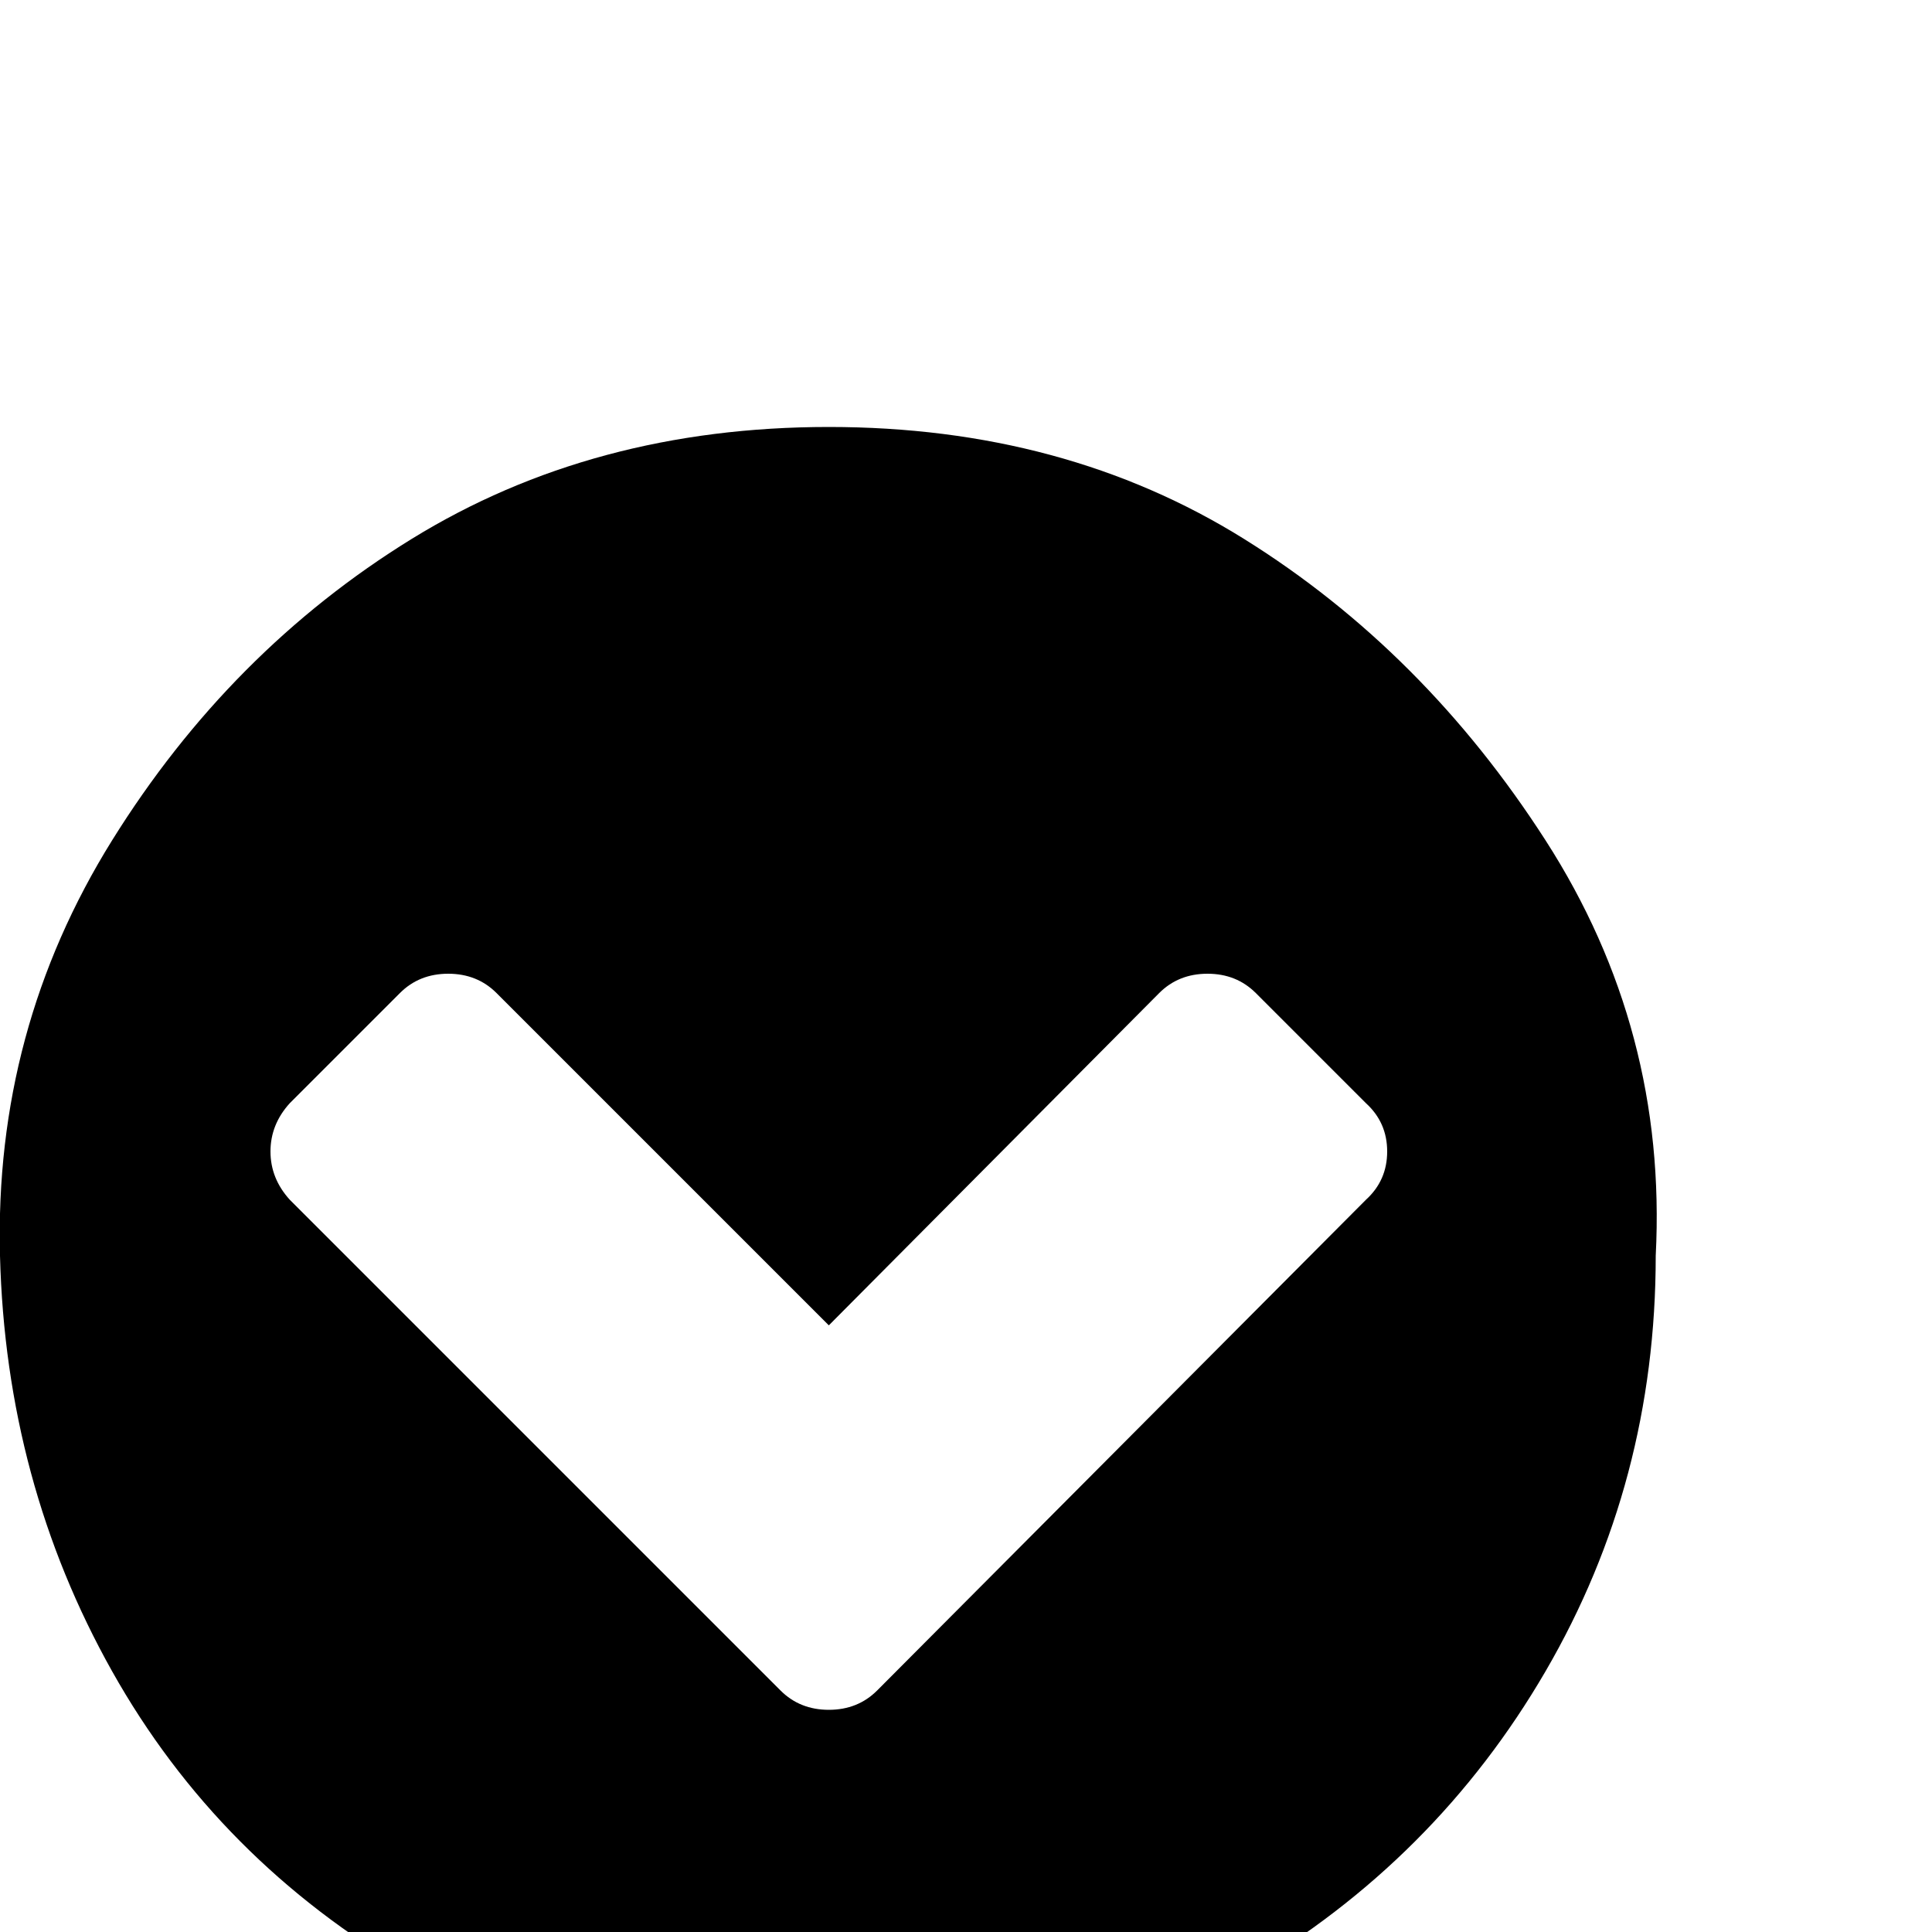
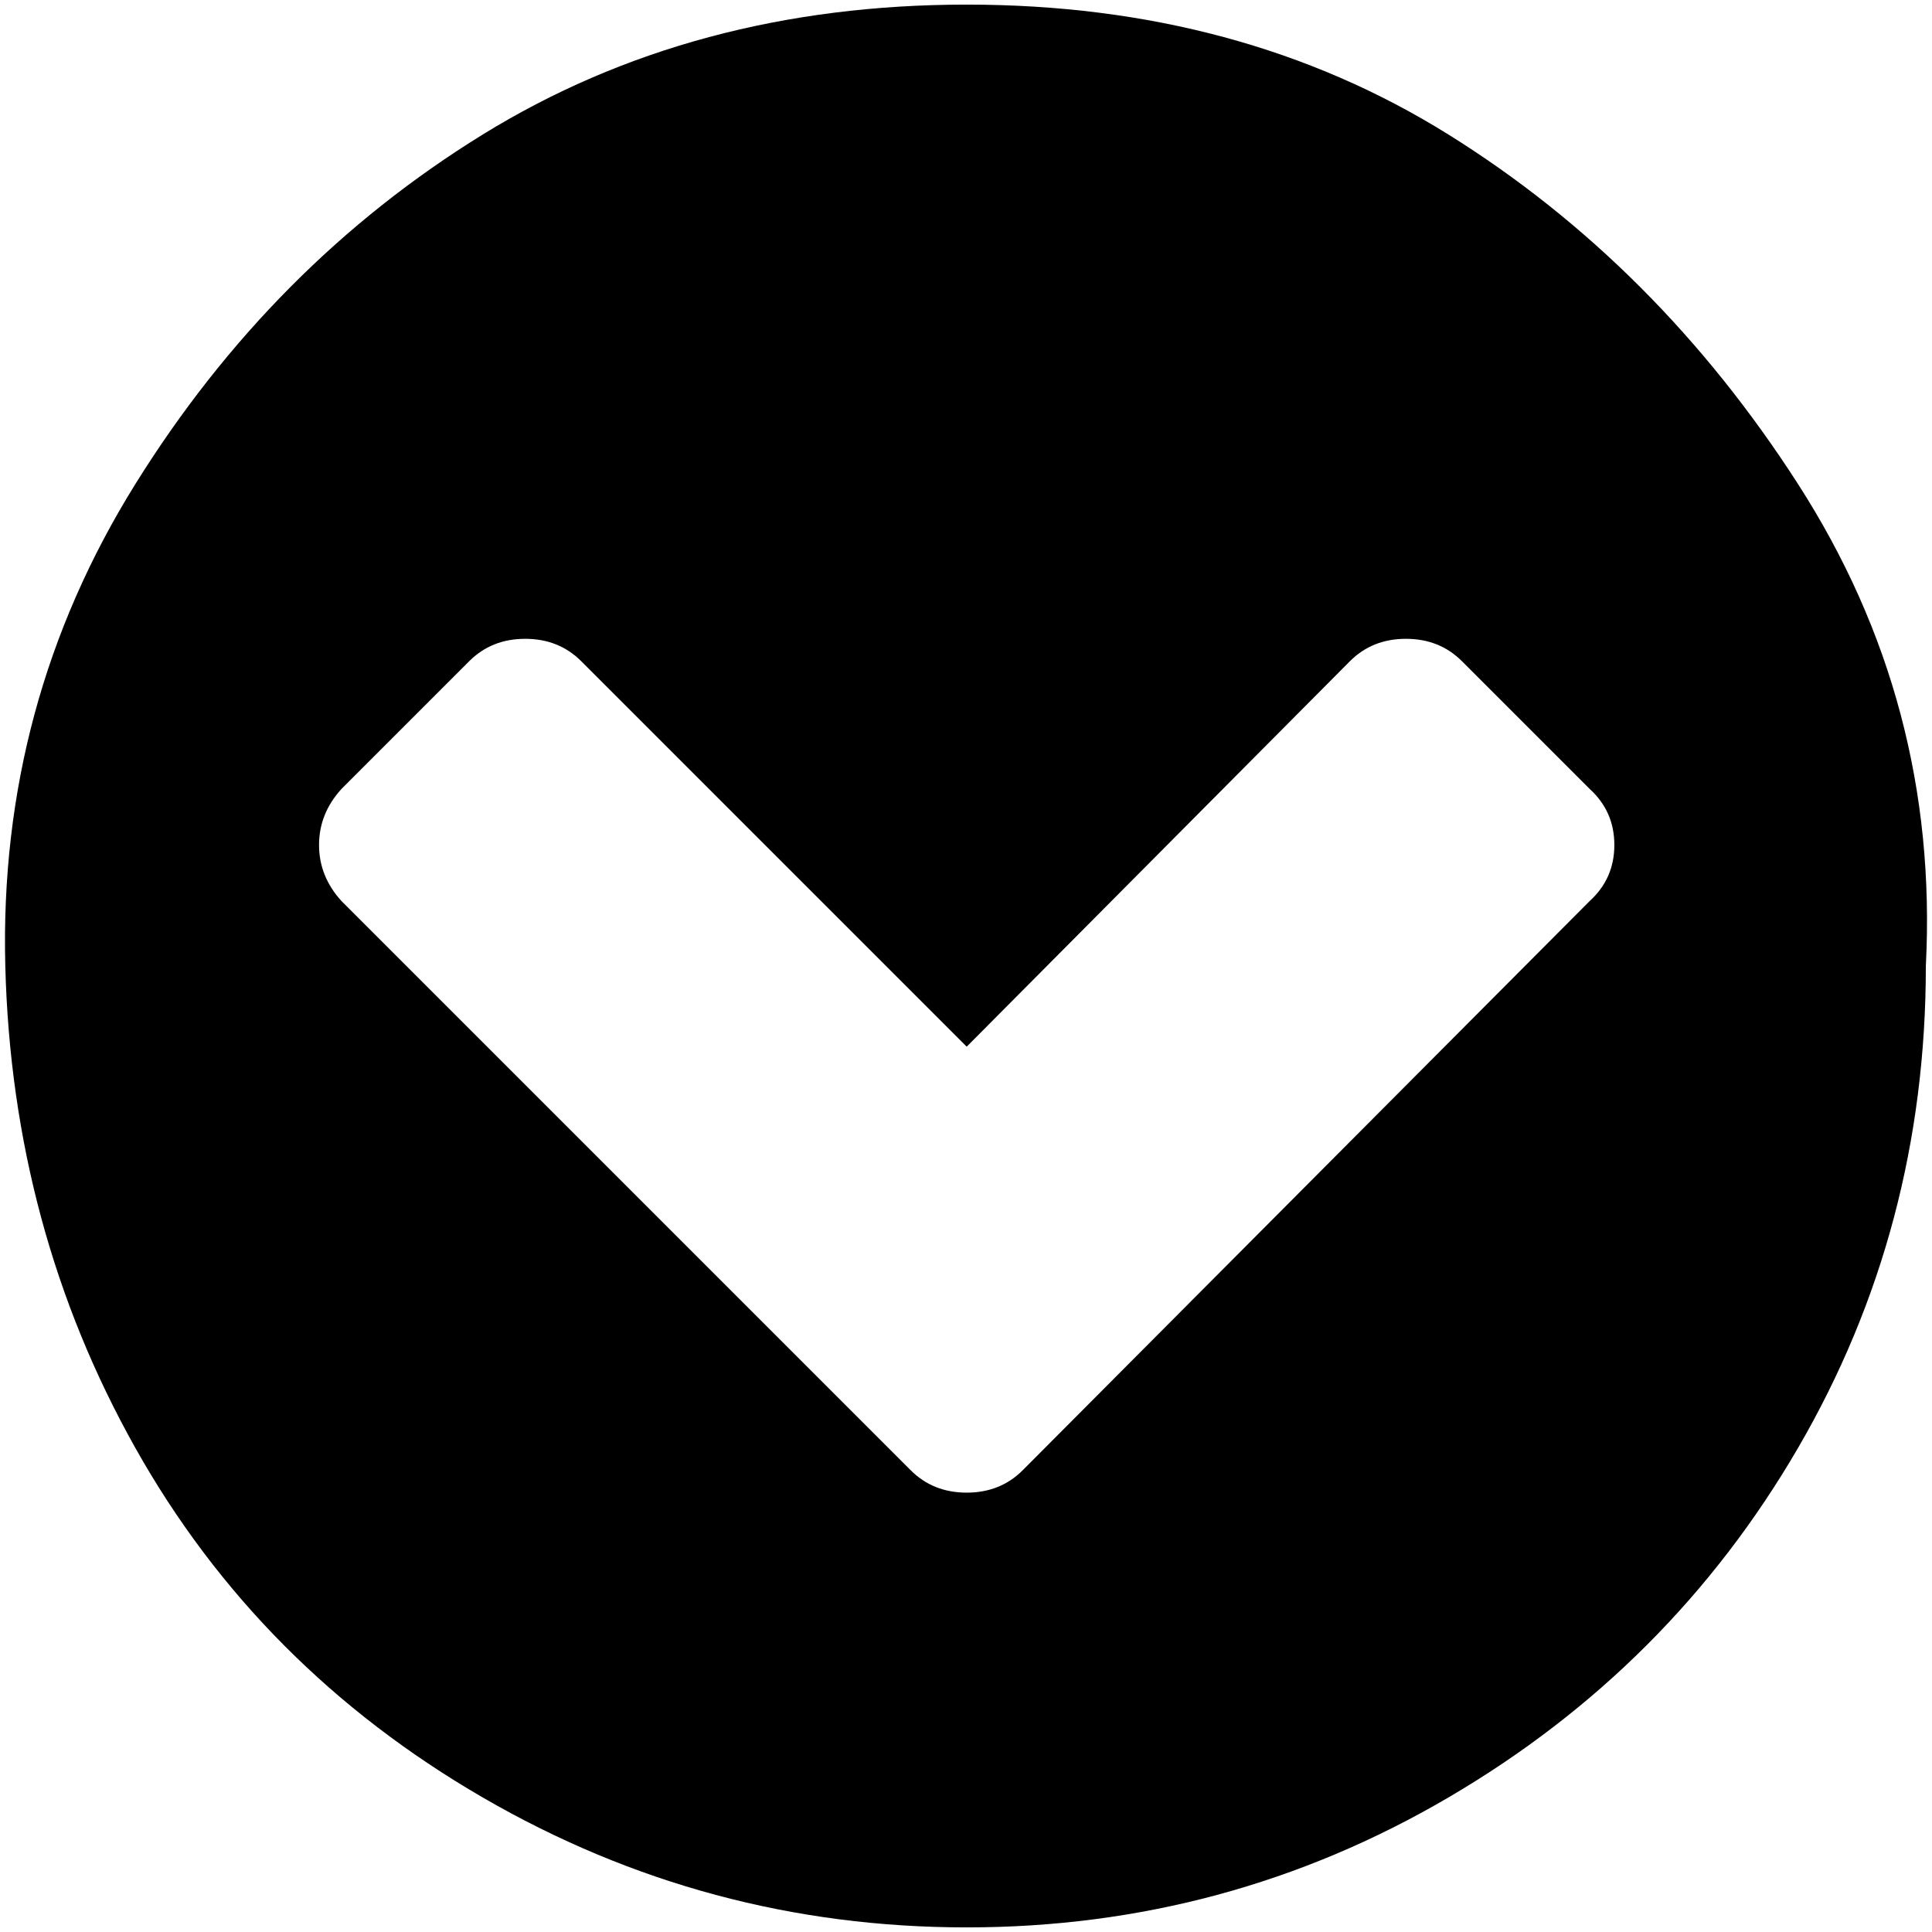
- <svg xmlns="http://www.w3.org/2000/svg" viewBox="0 -1000 1000 1000">
-   <path fill="#000000" d="M454 -125L707 -379Q718 -389 718 -404Q718 -419 707 -429L650 -486Q640 -496 625 -496Q610 -496 600 -486L429 -314L257 -486Q247 -496 232 -496Q217 -496 207 -486L150 -429Q140 -418 140 -404Q140 -390 150 -379L404 -125Q414 -115 429 -115Q444 -115 454 -125ZM857 -350Q857 -233 800 -135Q743 -37 644 21Q545 79 429 79Q313 79 213 21Q113 -37 58 -135Q3 -233 0 -350Q-3 -467 58 -565Q119 -663 213 -721Q307 -779 429 -779Q551 -779 644 -721Q737 -663 800 -565Q863 -467 857 -350Z" />
+ <svg xmlns="http://www.w3.org/2000/svg" viewBox="0 -1000 1000 1000" version="1.1" id="svg1204">
+   <defs id="defs1208" />
+   <path d="m 529.358,-239.013 293.466,-294.626 q 12.759,-11.599 12.759,-28.999 0,-17.399 -12.759,-28.999 l -66.117,-66.117 q -11.599,-11.599 -28.999,-11.599 -17.399,0 -28.999,11.599 L 500.359,-458.242 300.849,-657.752 q -11.599,-11.599 -28.999,-11.599 -17.399,0 -28.999,11.599 l -66.117,66.117 q -11.599,12.759 -11.599,28.999 0,16.239 11.599,28.999 l 294.626,294.626 q 11.599,11.599 28.999,11.599 17.399,0 28.999,-11.599 z M 996.815,-500 q 0,135.713 -66.117,249.388 -66.117,113.674 -180.951,180.951 -114.834,67.277 -249.388,67.277 -134.553,0 -250.548,-67.277 Q 133.817,-136.938 70.02,-250.612 6.223,-364.287 2.743,-500 -0.737,-635.713 70.02,-749.388 140.776,-863.062 249.811,-930.339 q 109.035,-67.277 250.548,-67.277 141.513,0 249.388,67.277 107.875,67.277 180.951,180.951 73.076,113.674 66.117,249.388 z" id="path1202" style="fill:#000000;stroke-width:1.16" />
</svg>
